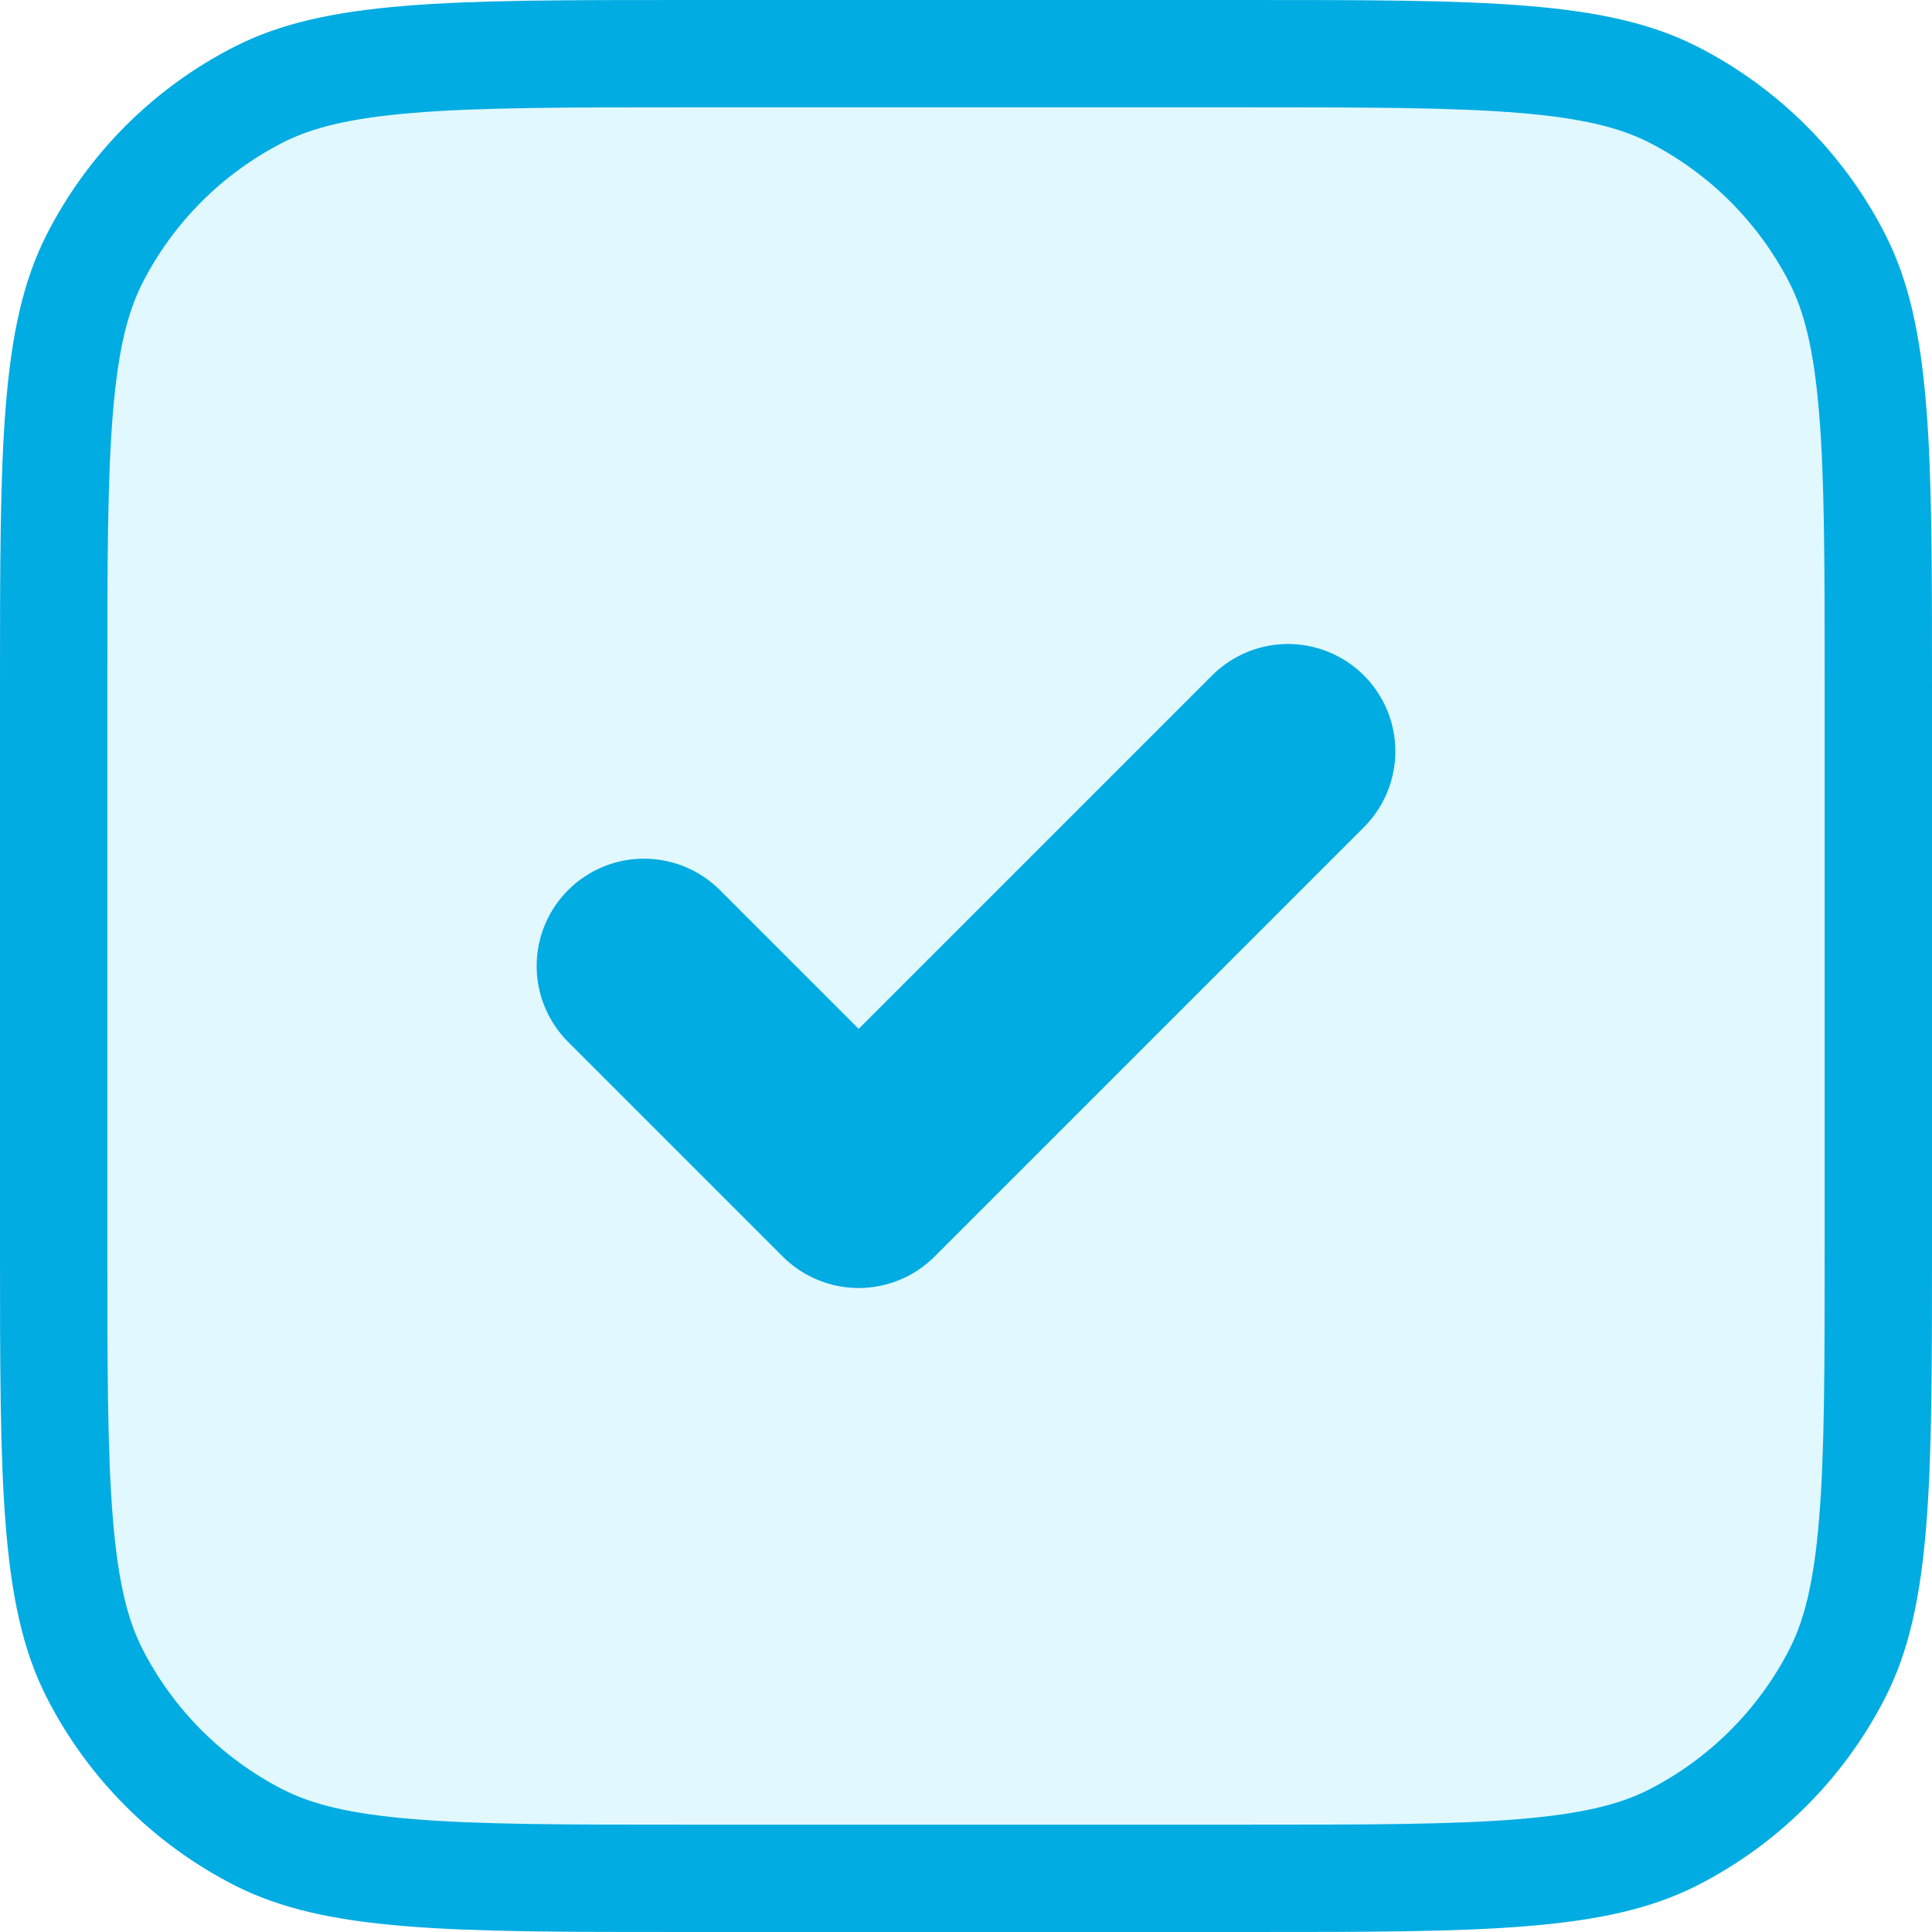
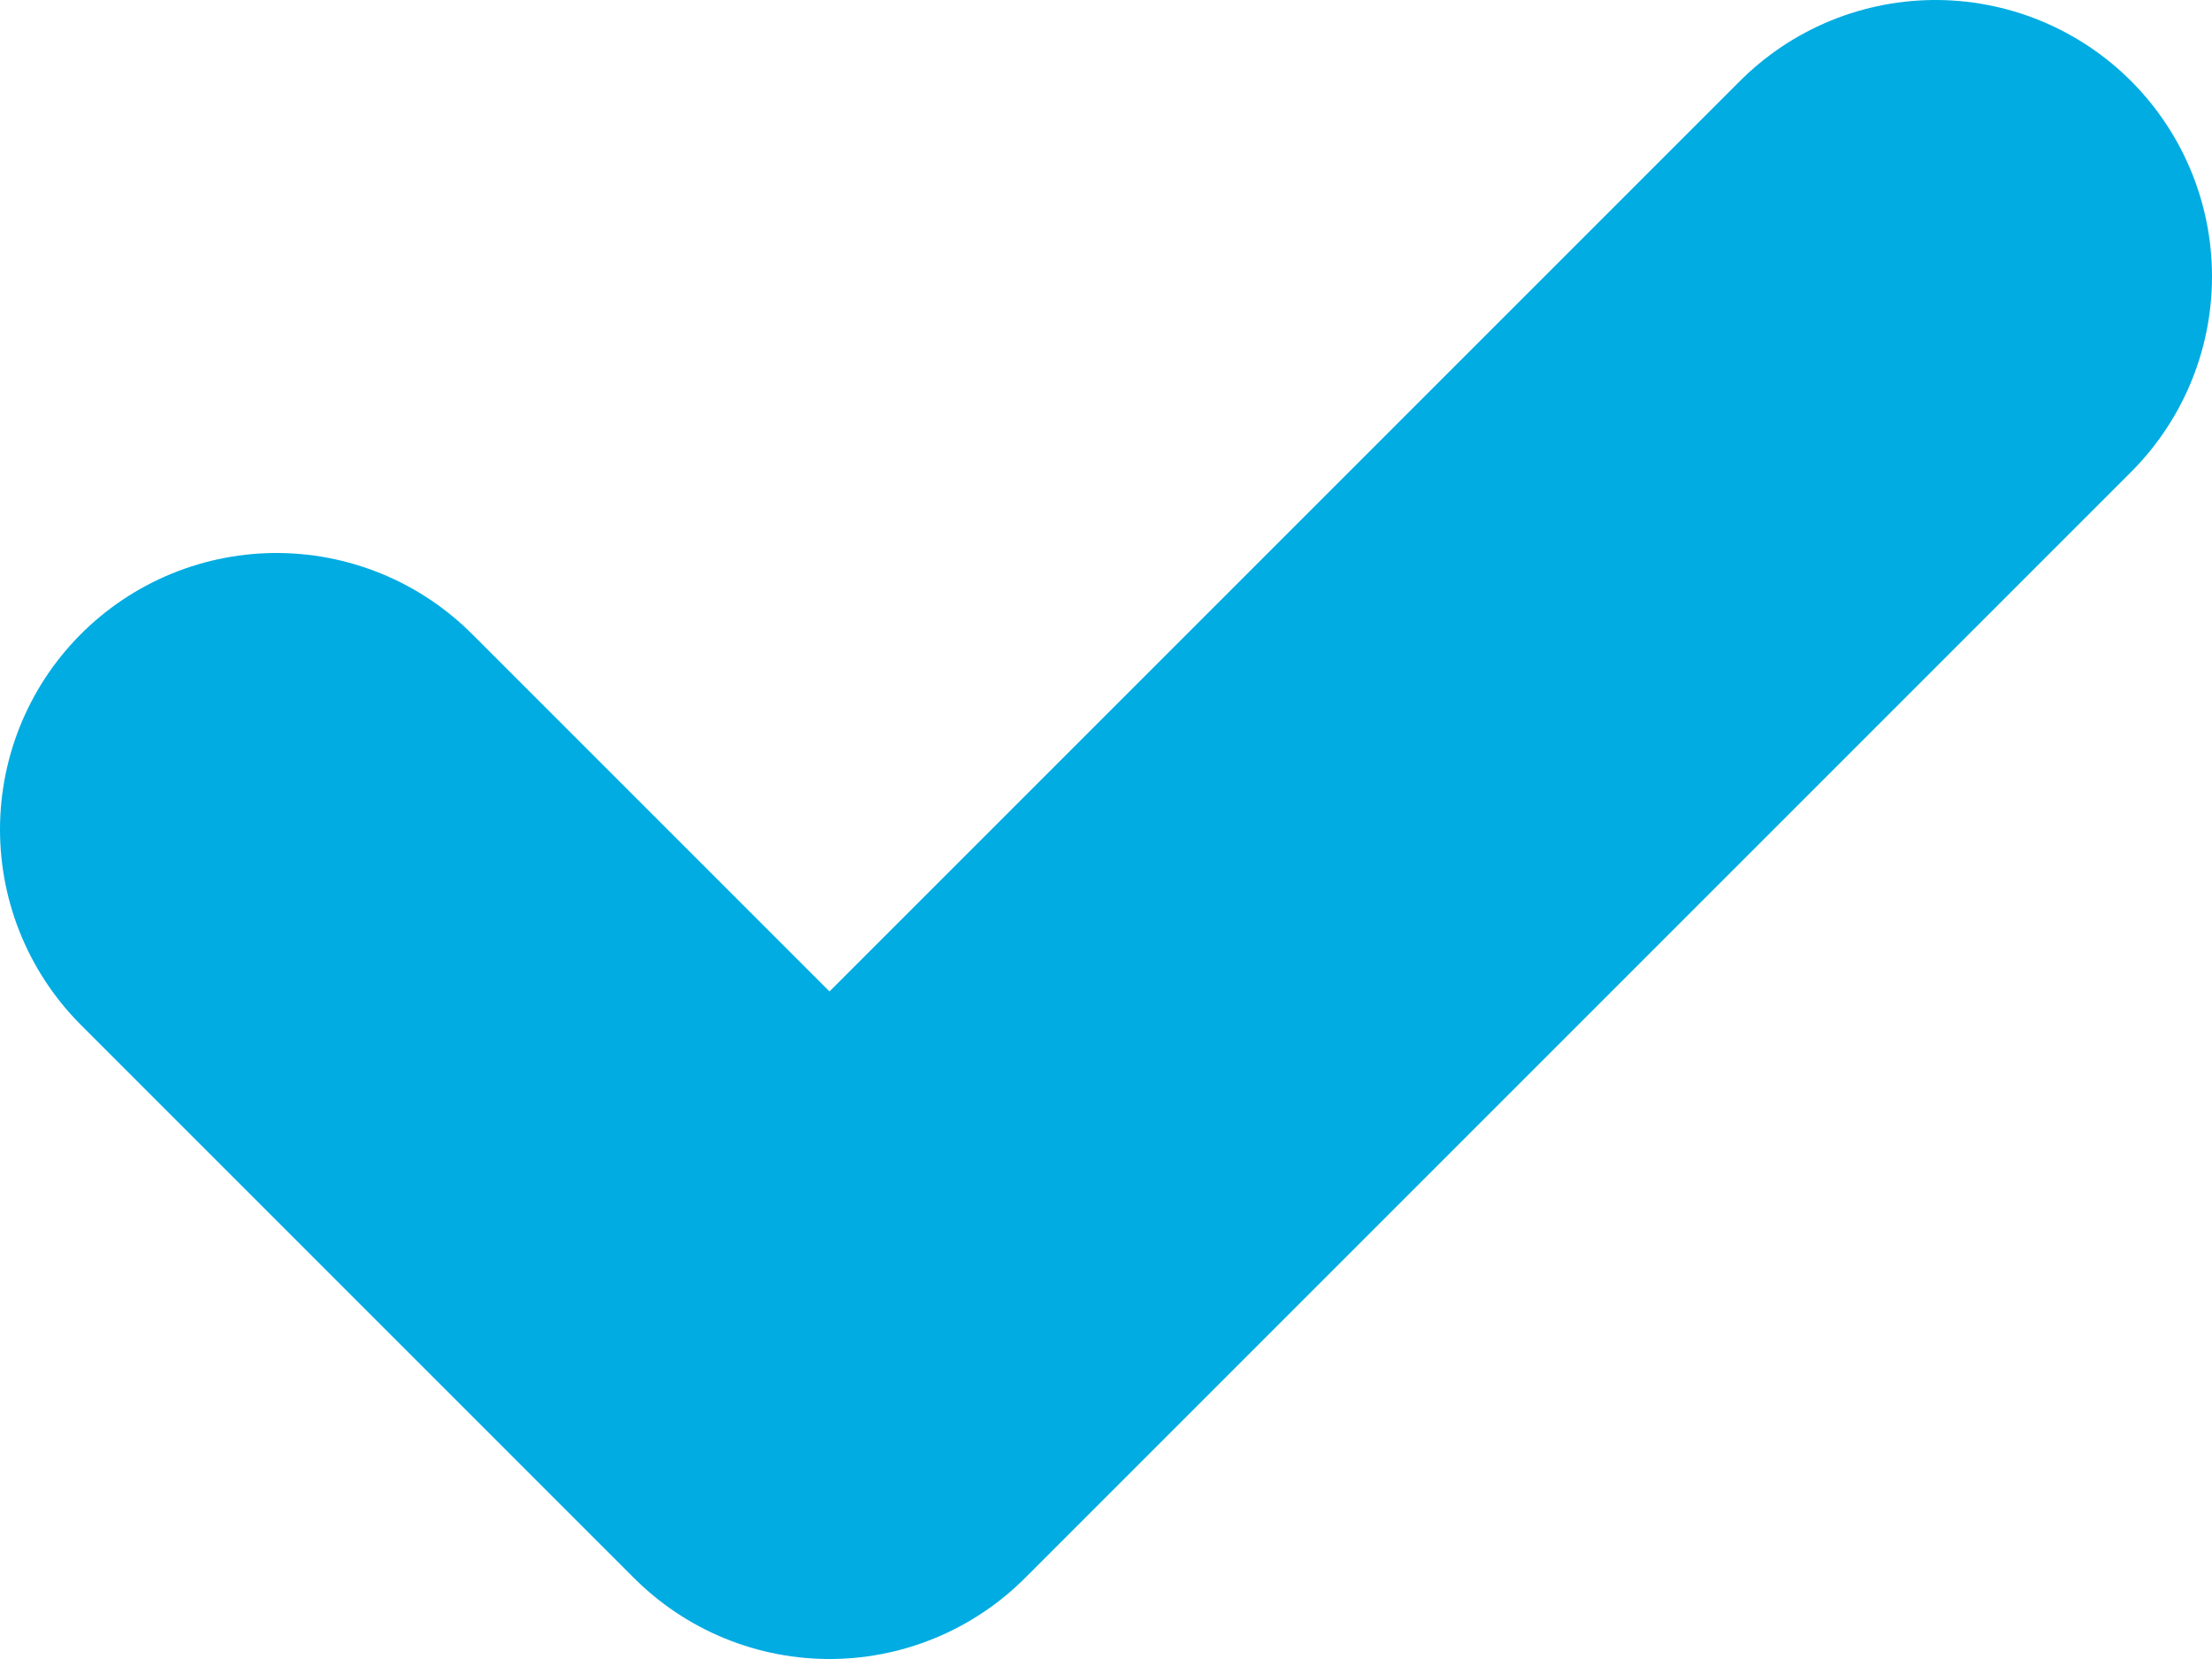
- <svg xmlns="http://www.w3.org/2000/svg" width="18" height="18" viewBox="0 0 18 18" fill="none">
-   <rect width="18" height="18" fill="black" fill-opacity="0" />
-   <path d="M0.5 6.4C0.5 5.272 0.5 4.455 0.553 3.814C0.605 3.177 0.705 2.757 0.881 2.411C1.217 1.752 1.752 1.217 2.411 0.881C2.757 0.705 3.177 0.605 3.814 0.553C4.455 0.5 5.272 0.5 6.4 0.5H11.6C12.728 0.5 13.545 0.5 14.187 0.553C14.823 0.605 15.243 0.705 15.589 0.881C16.247 1.217 16.783 1.752 17.119 2.411C17.295 2.757 17.395 3.177 17.447 3.814C17.5 4.455 17.5 5.272 17.5 6.4V11.6C17.5 12.728 17.5 13.545 17.447 14.187C17.395 14.823 17.295 15.243 17.119 15.589C16.783 16.247 16.247 16.783 15.589 17.119C15.243 17.295 14.823 17.395 14.187 17.447C13.545 17.5 12.728 17.5 11.6 17.5H6.4C5.272 17.5 4.455 17.5 3.814 17.447C3.177 17.395 2.757 17.295 2.411 17.119C1.752 16.783 1.217 16.247 0.881 15.589C0.705 15.243 0.605 14.823 0.553 14.187C0.5 13.545 0.5 12.728 0.5 11.6V6.4Z" fill="#E1F8FF" stroke="#00ACE2" />
-   <path d="M6 9L8 11L12 7" stroke="#00ACE2" stroke-width="2" stroke-linecap="round" stroke-linejoin="round" />
+ <svg xmlns="http://www.w3.org/2000/svg" width="8" height="6" viewBox="0 0 8 6" fill="none">
+   <path id="Shape" d="M1 3L3 5L7 1" stroke="#00ACE2" stroke-width="2" stroke-linecap="round" stroke-linejoin="round" />
</svg>
